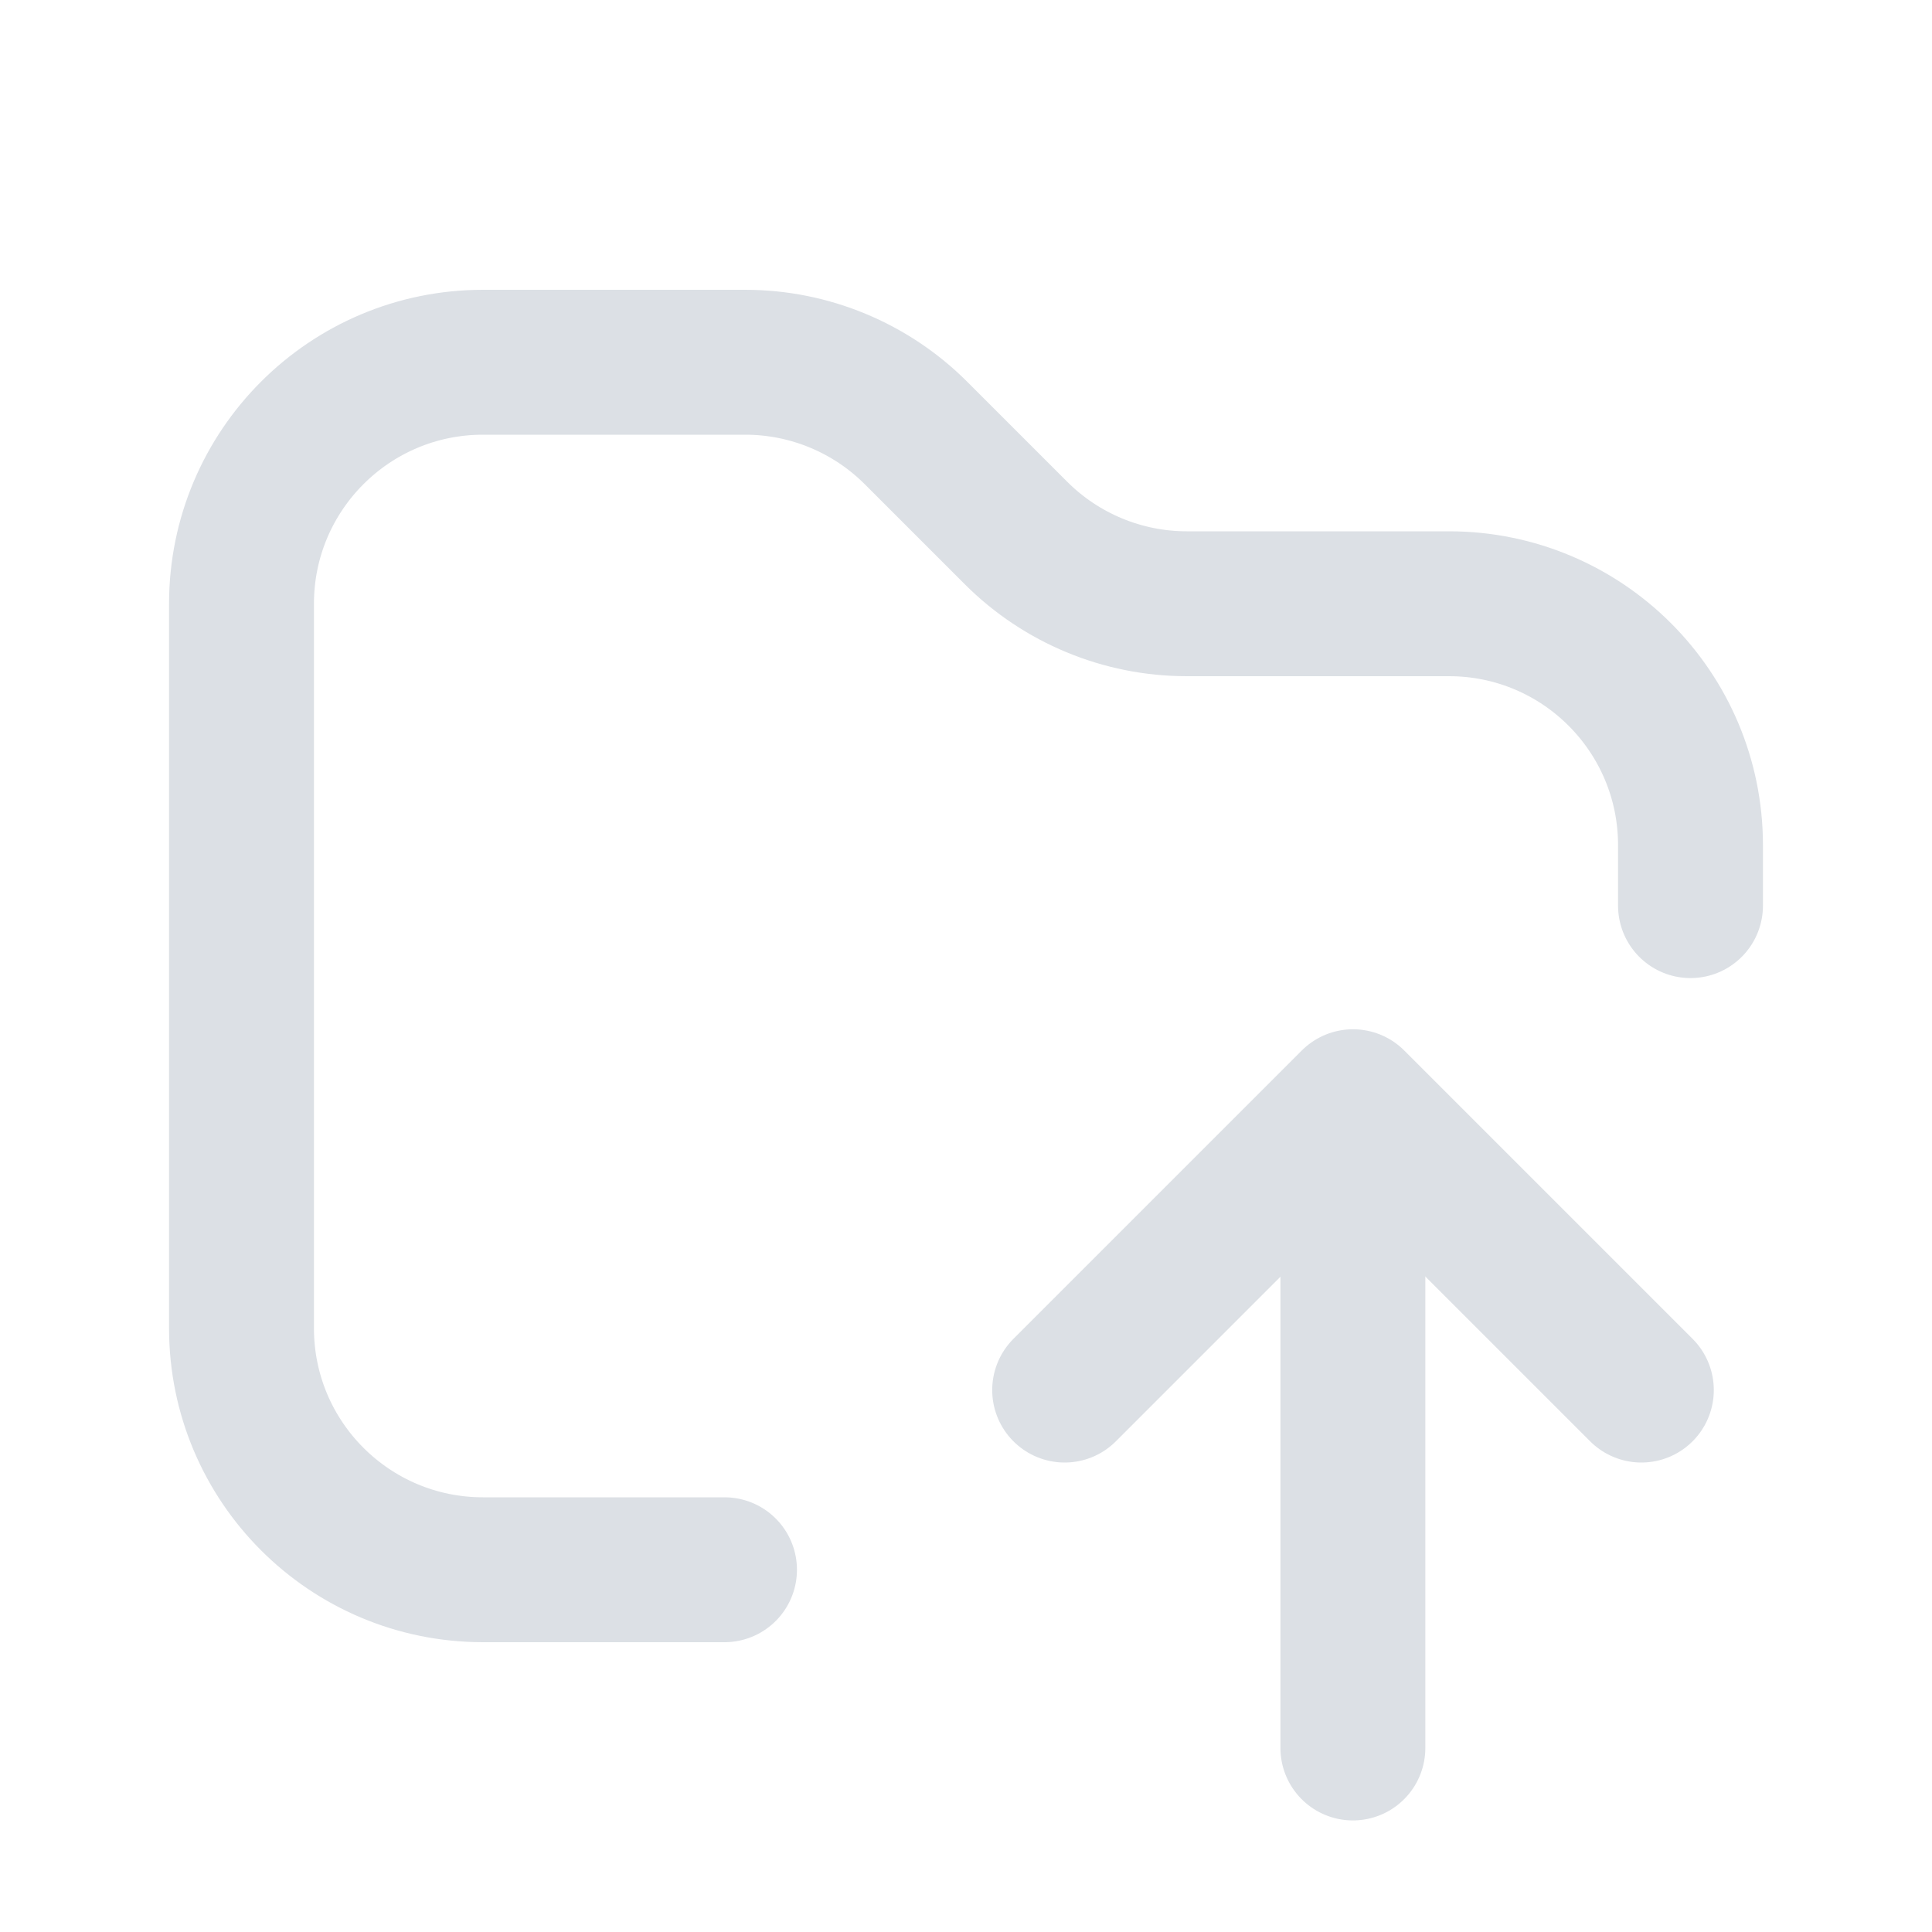
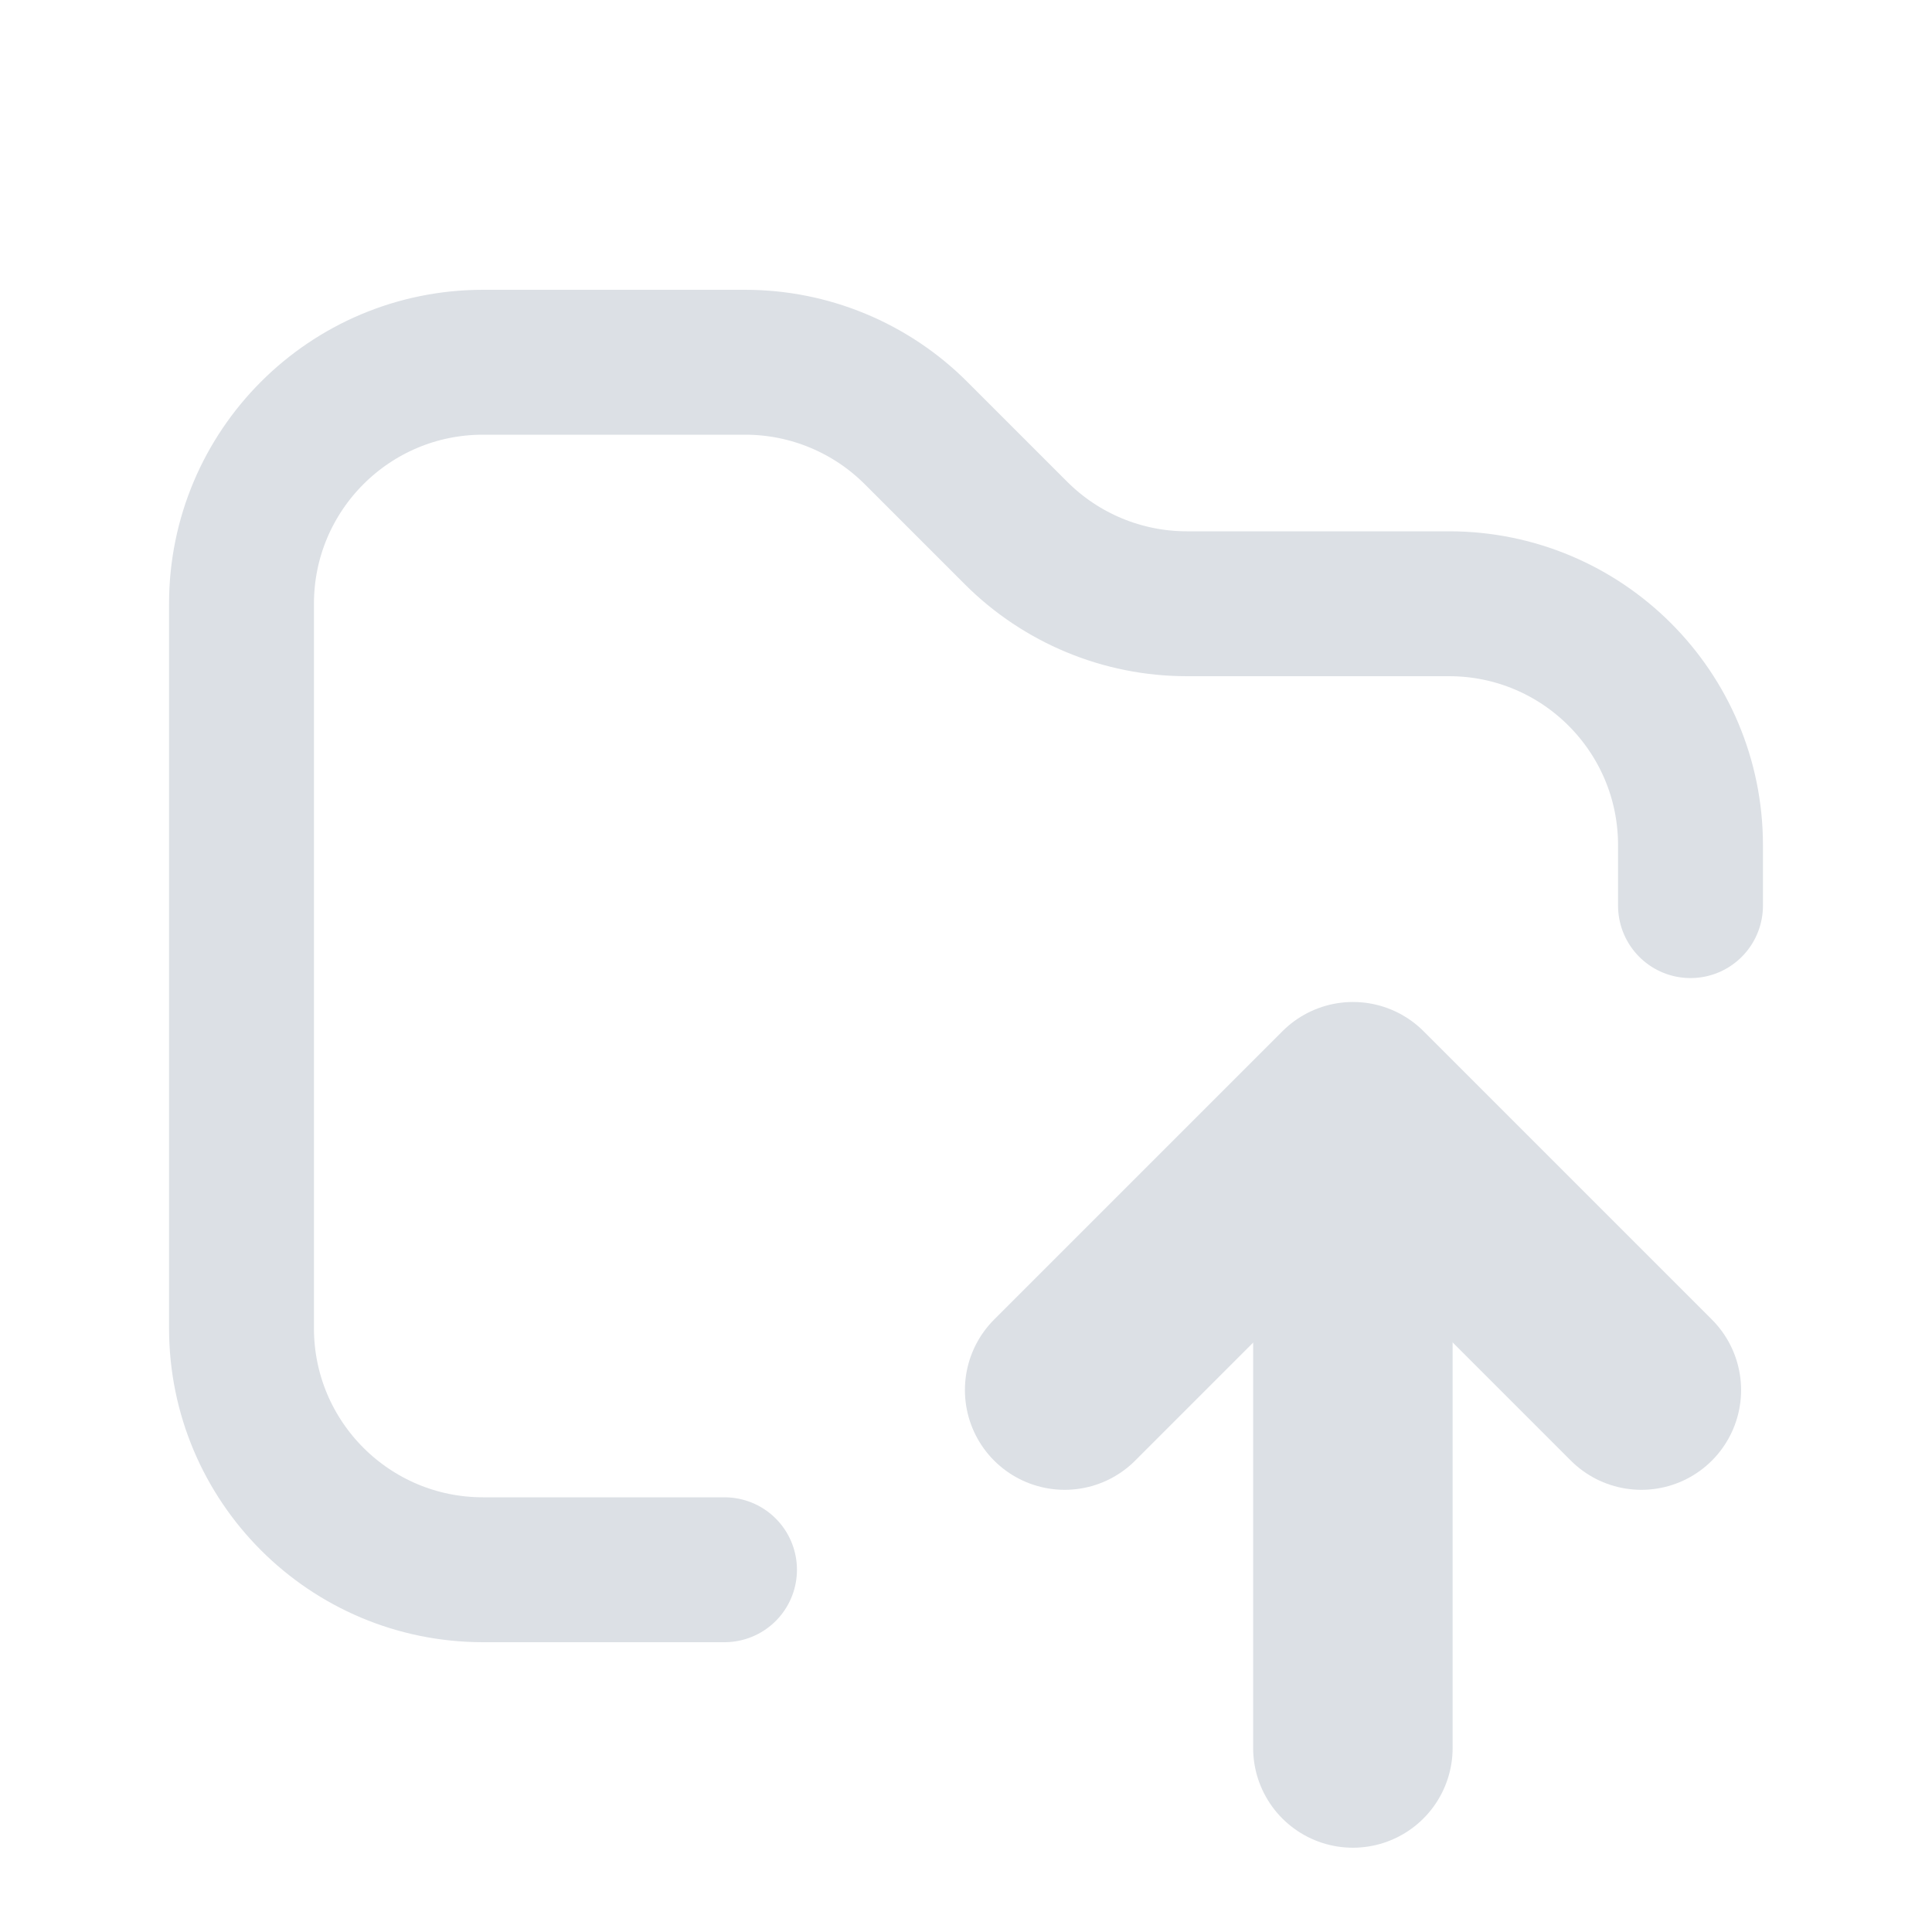
<svg xmlns="http://www.w3.org/2000/svg" width="16" height="16" viewBox="0 0 16 16" fill="none">
  <path d="M6 13H4C2.895 13 2 12.105 2 11V5C2 3.895 2.895 3 4 3H6.172C6.702 3 7.211 3.211 7.586 3.586L8.414 4.414C8.789 4.789 9.298 5 9.828 5H12C13.105 5 14 5.895 14 7V7.5" stroke="#DCE0E5" stroke-width="1.2" stroke-linecap="round" />
-   <path d="M11.204 14.476V9.703" stroke="#DCE0E5" stroke-width="1.2" stroke-linecap="round" stroke-linejoin="round" />
-   <path d="M13.593 11.512L11.205 9.124L8.817 11.512" stroke="#DCE0E5" stroke-width="1.2" stroke-linecap="round" stroke-linejoin="round" />
+   <path d="M11.204 14.476V9.703" stroke="#DCE0E5" stroke-width="1.652" stroke-linecap="round" stroke-linejoin="round" />
+   <path d="M13.593 11.512L11.205 9.124L8.817 11.512" stroke="#DCE0E5" stroke-width="1.652" stroke-linecap="round" stroke-linejoin="round" />
</svg>
